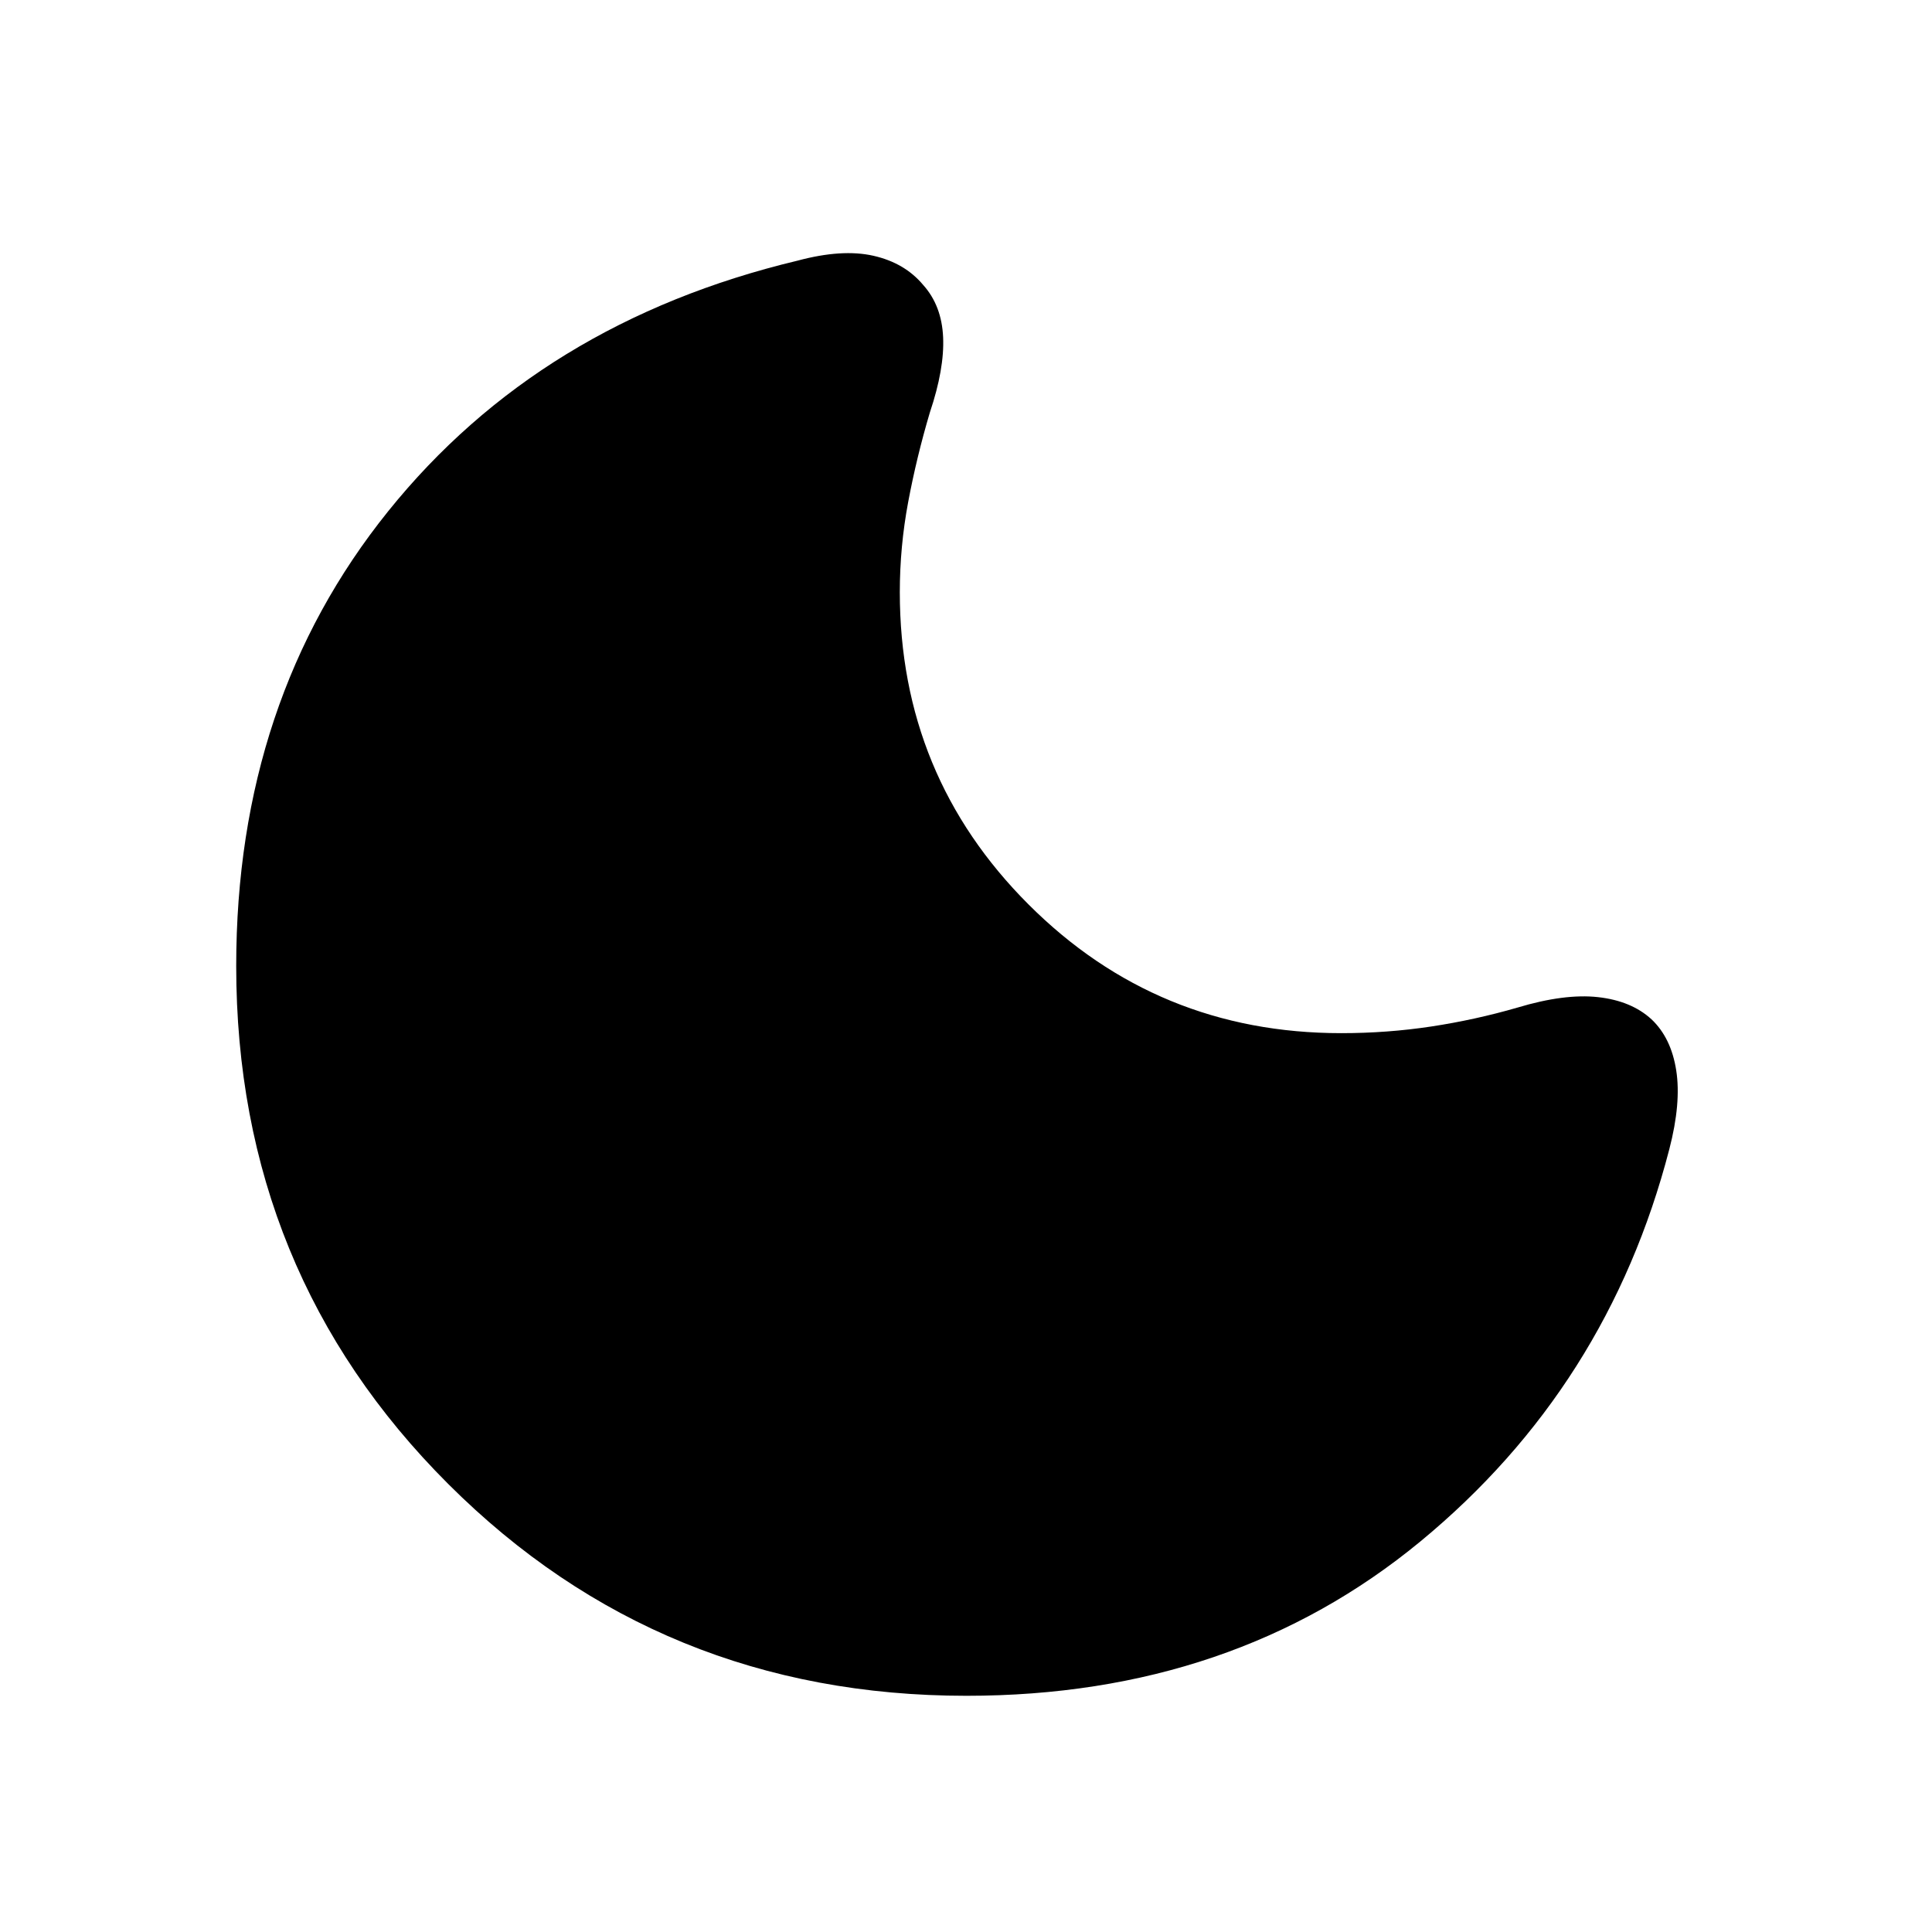
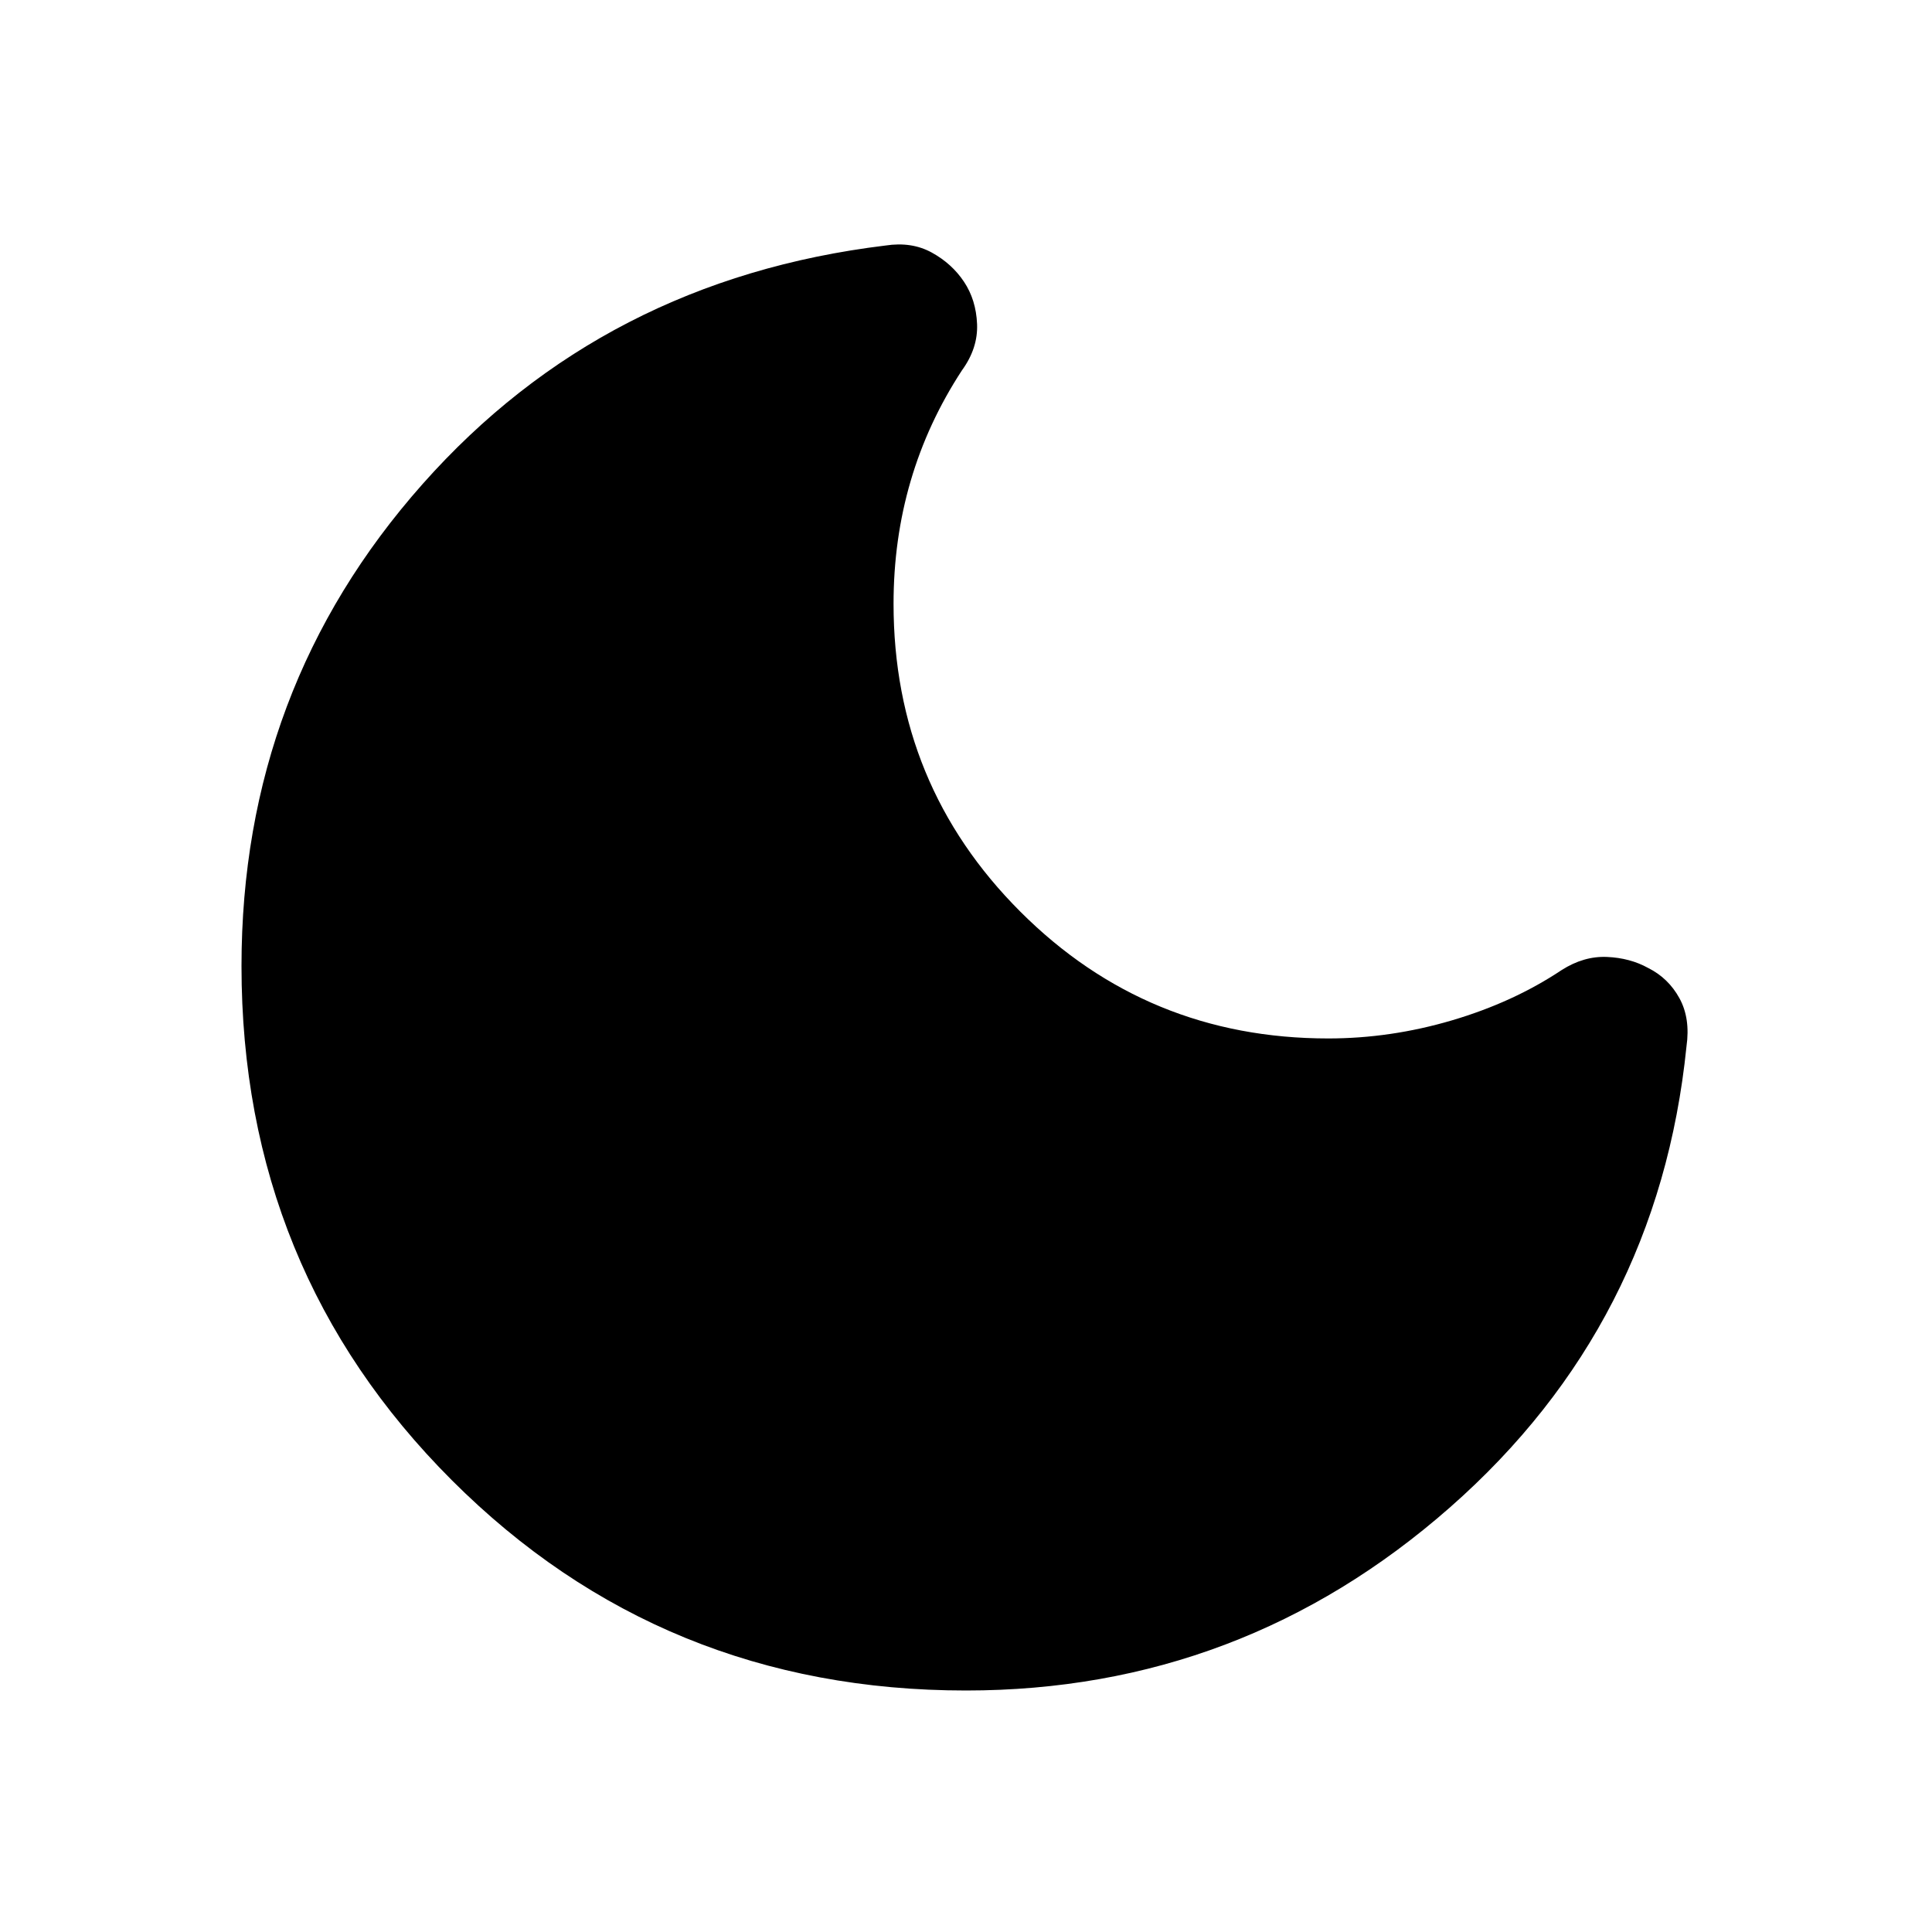
- <svg xmlns="http://www.w3.org/2000/svg" fill="currentColor" width="48" height="48" viewBox="0 -960 960 960">
-   <path d="M480.24-117.37q-152.15 0-257.51-105.24Q117.37-327.85 117.37-480q0-132.13 75.55-226.01 75.56-93.88 203.36-124.47 22.15-5.95 37.71-2.43 15.55 3.52 24.75 14.52 9.19 10.24 9.89 25.96.7 15.71-6.59 37.39-6.61 22.28-10.77 44.49-4.16 22.2-4.16 44.81 0 91.2 63.96 155.15 63.95 63.96 155.39 63.96 22.84 0 44.67-3.3 21.83-3.31 42.87-9.4 23.43-7.04 40.03-5.2 16.6 1.83 26.6 11.03 9.76 9.2 12.28 25.39 2.52 16.2-3.43 39.11-30.59 118.13-123.63 194.88-93.05 76.75-225.61 76.75Z" />
+ <svg xmlns="http://www.w3.org/2000/svg" fill="currentColor" height="24" viewBox="0 -960 960 960" width="24">
+   <path d="M480-120q-151 0-255.5-104.5T120-480q0-138 90-239.5T440-838q13-2 23 3.5t16 14.5q6 9 6.5 21t-7.5 23q-17 26-25.5 55t-8.5 61q0 90 63 153t153 63q31 0 61.5-9t54.5-25q11-7 22.5-6.5T819-479q10 5 15.5 15t3.5 24q-14 138-117.5 229T480-120Z" />
</svg>
